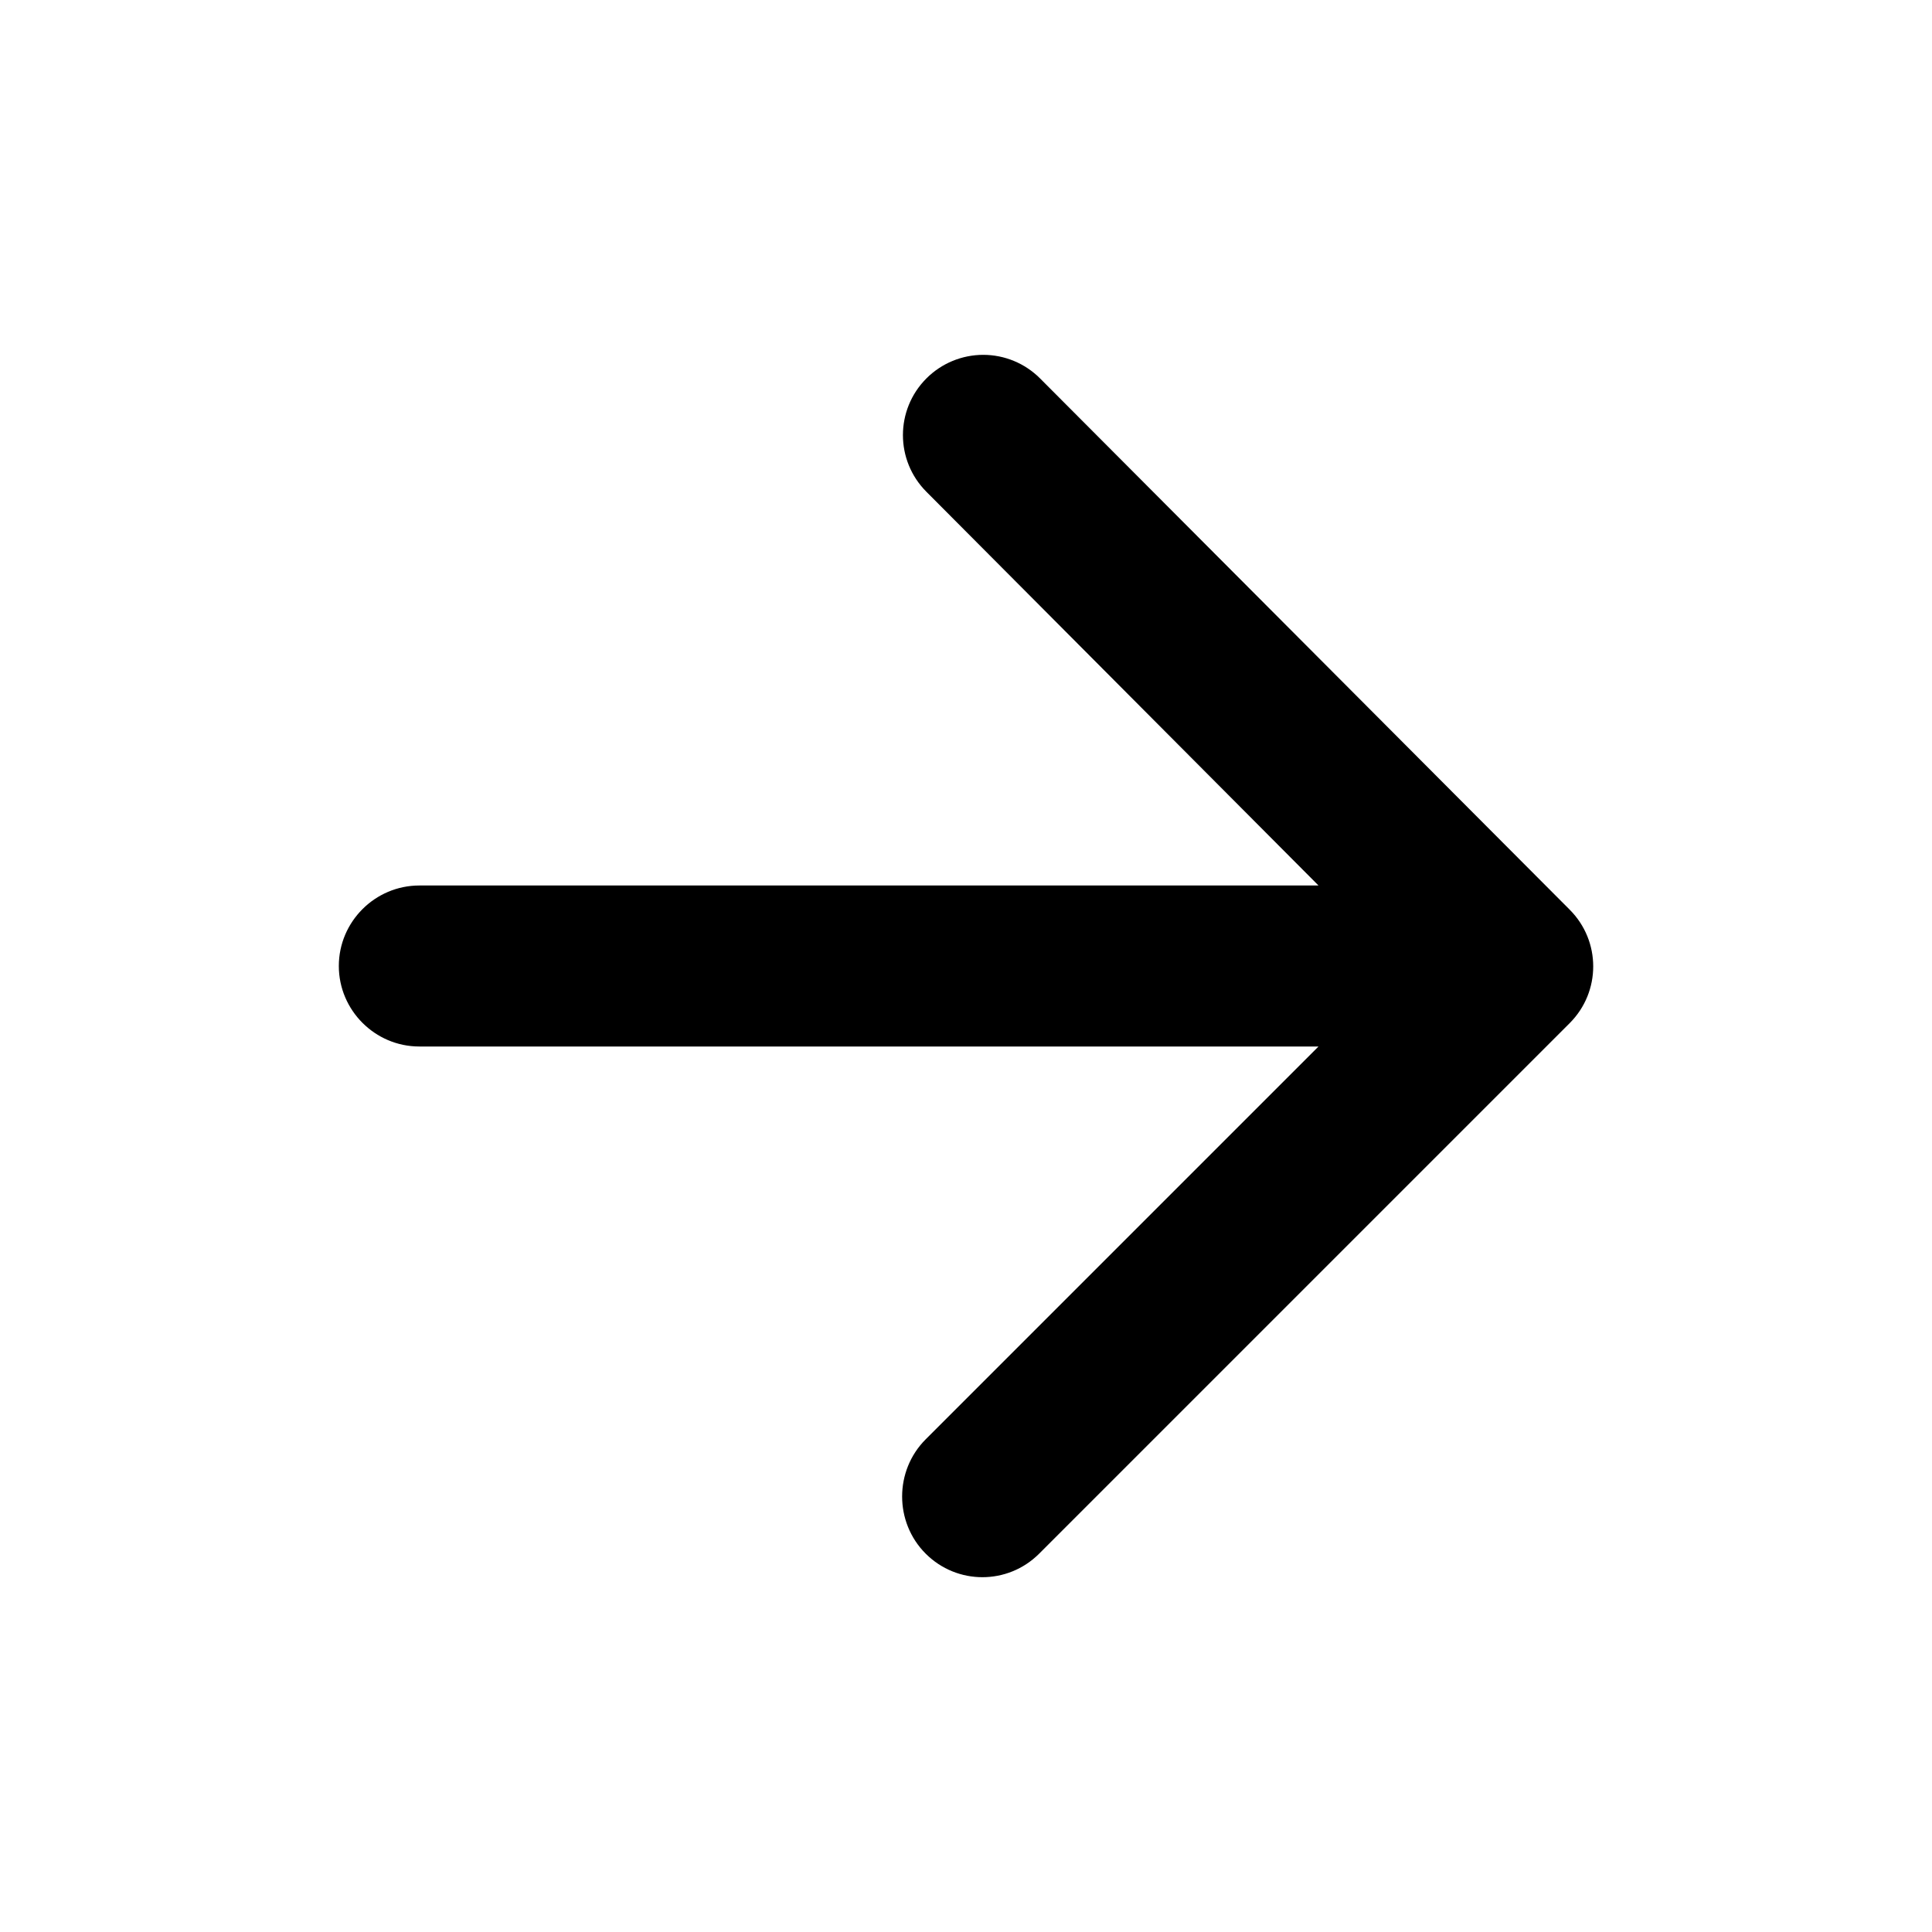
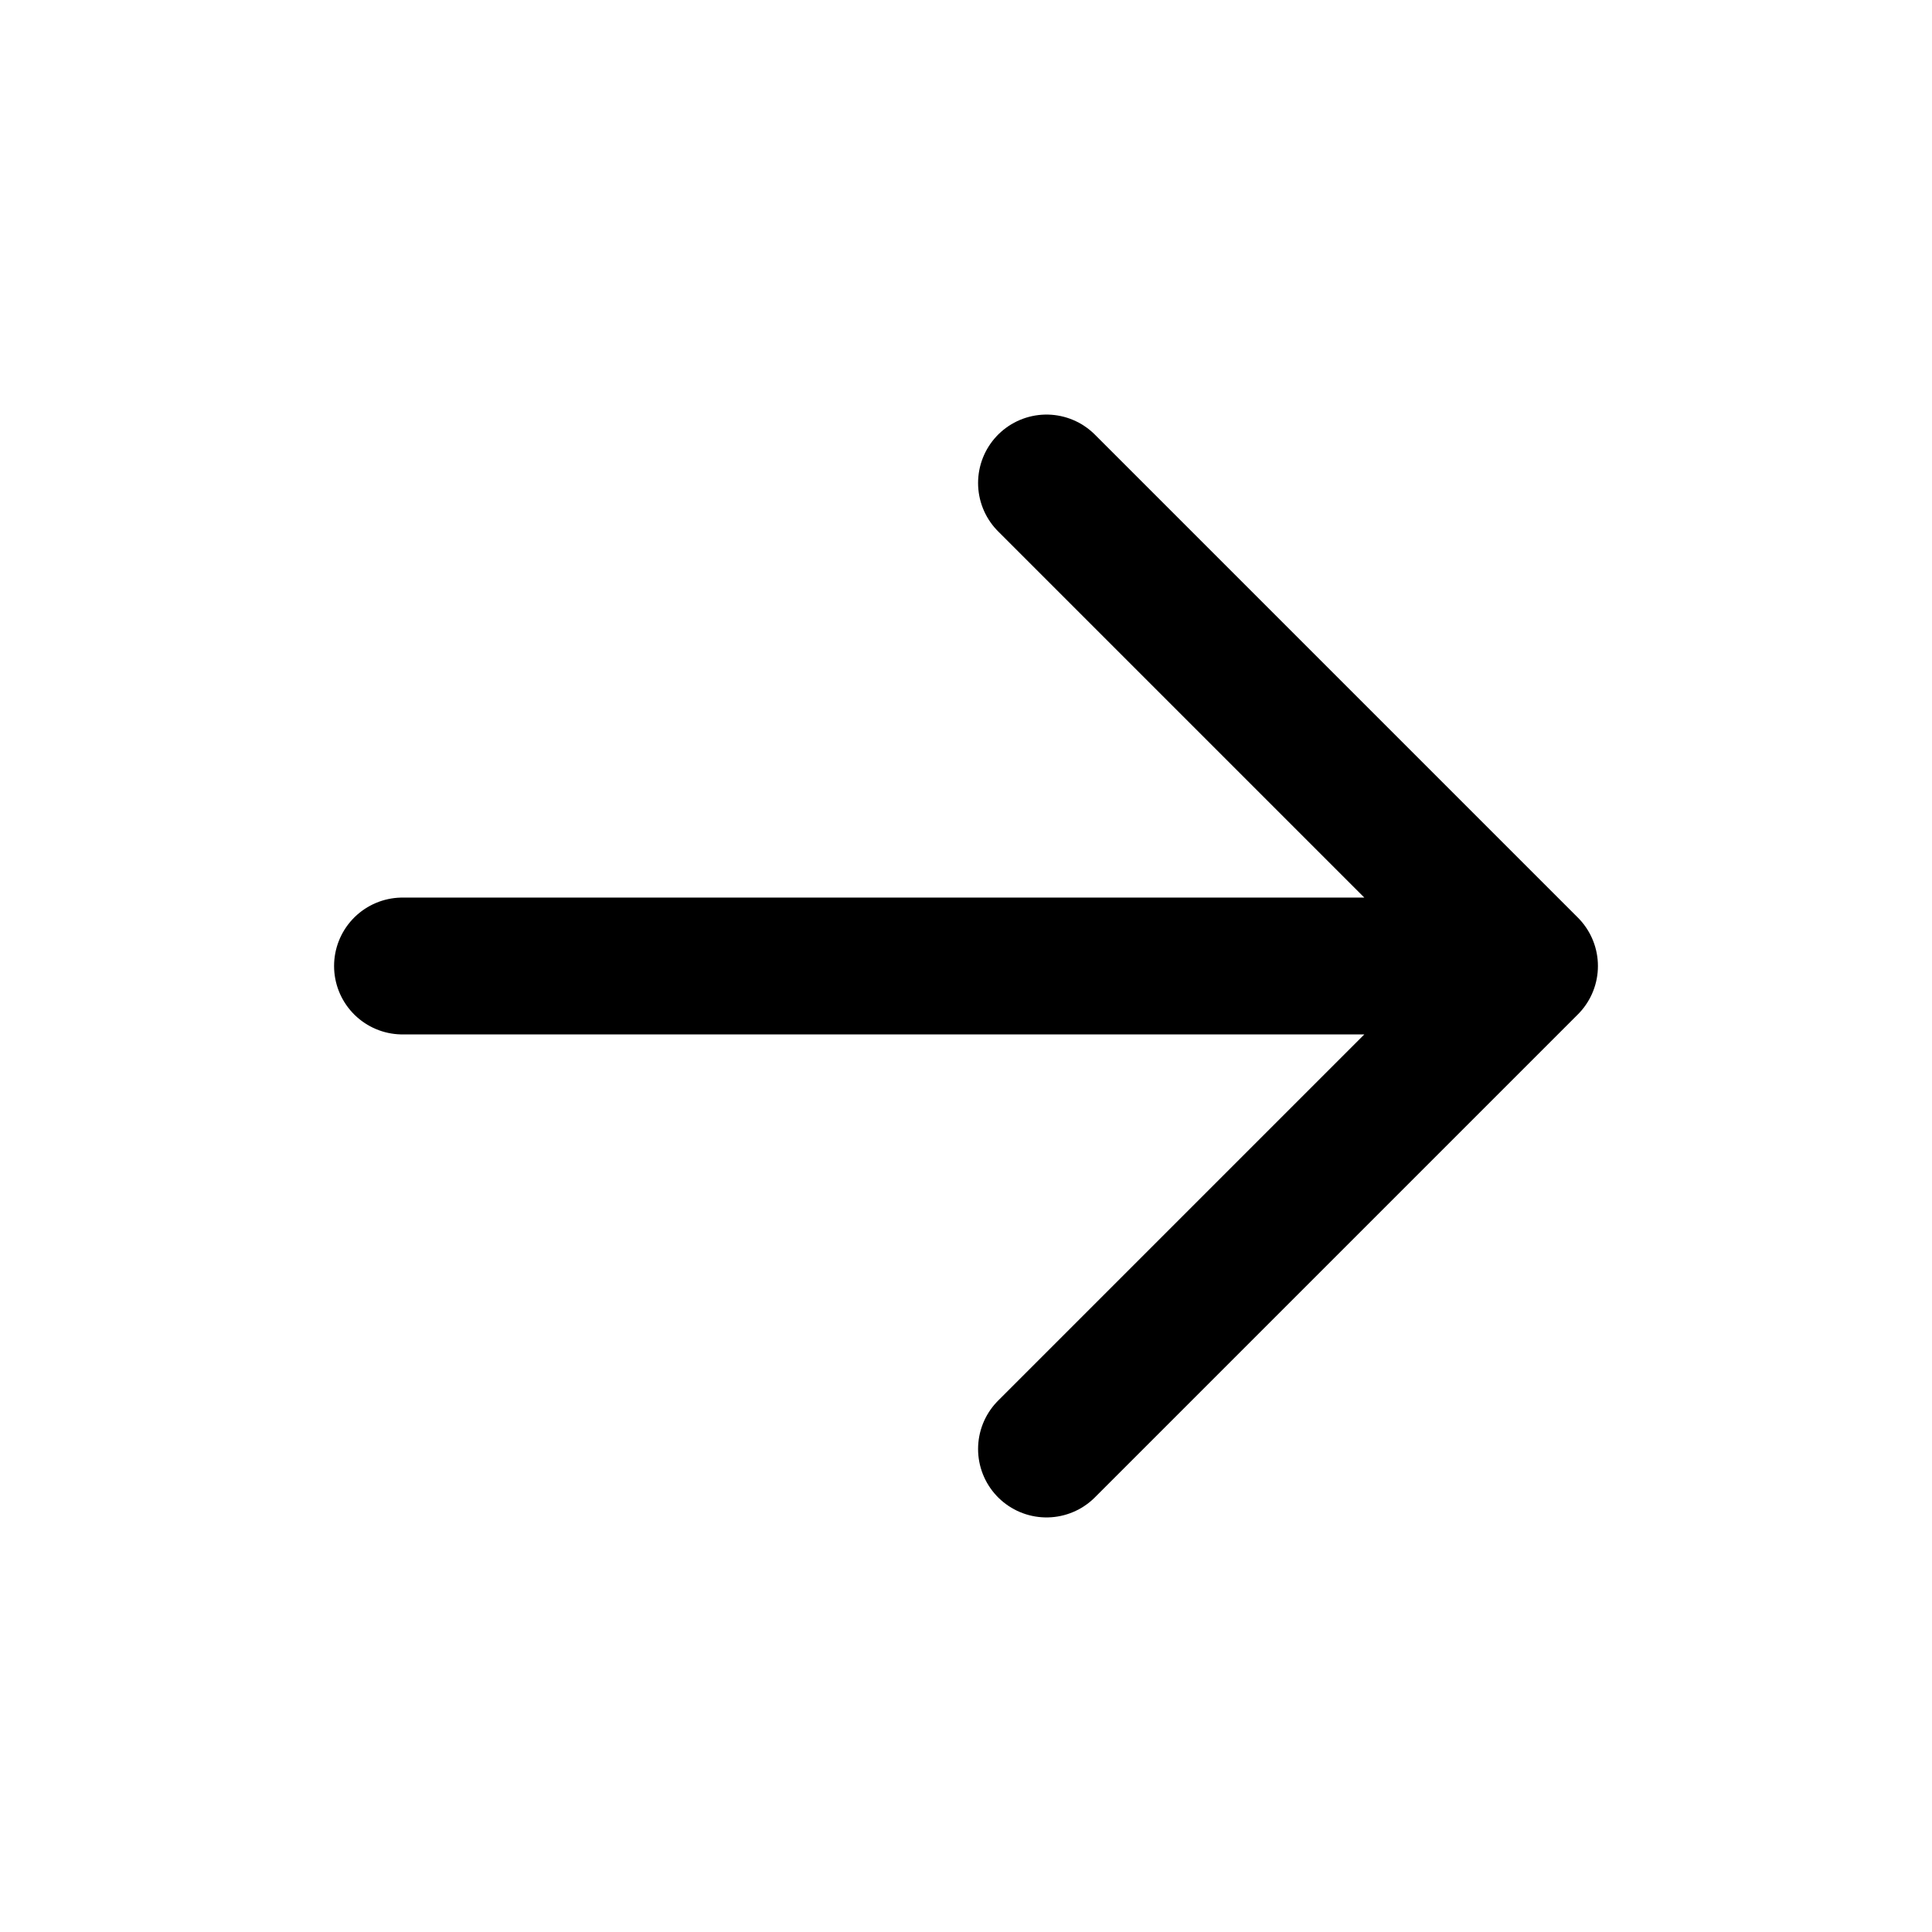
- <svg xmlns="http://www.w3.org/2000/svg" width="24" height="24" viewBox="0 0 24 24" fill="none">
-   <path d="M5.209 13H16.379L11.499 17.88C11.109 18.27 11.109 18.91 11.499 19.3C11.889 19.69 12.519 19.69 12.909 19.3L19.499 12.71C19.889 12.32 19.889 11.69 19.499 11.3L12.919 4.7C12.732 4.513 12.479 4.408 12.214 4.408C11.95 4.408 11.696 4.513 11.509 4.7C11.119 5.09 11.119 5.72 11.509 6.11L16.379 11H5.209C4.659 11 4.209 11.45 4.209 12C4.209 12.55 4.659 13 5.209 13Z" fill="black" />
+ <svg xmlns="http://www.w3.org/2000/svg" width="24" height="24" viewBox="0 0 24 24">
+   <g fill="none" stroke="black" stroke-width="1.7" stroke-linecap="round" stroke-linejoin="round">
+     <path d="M5 12h14M13 6l6 6-6 6" />
+   </g>
</svg>
